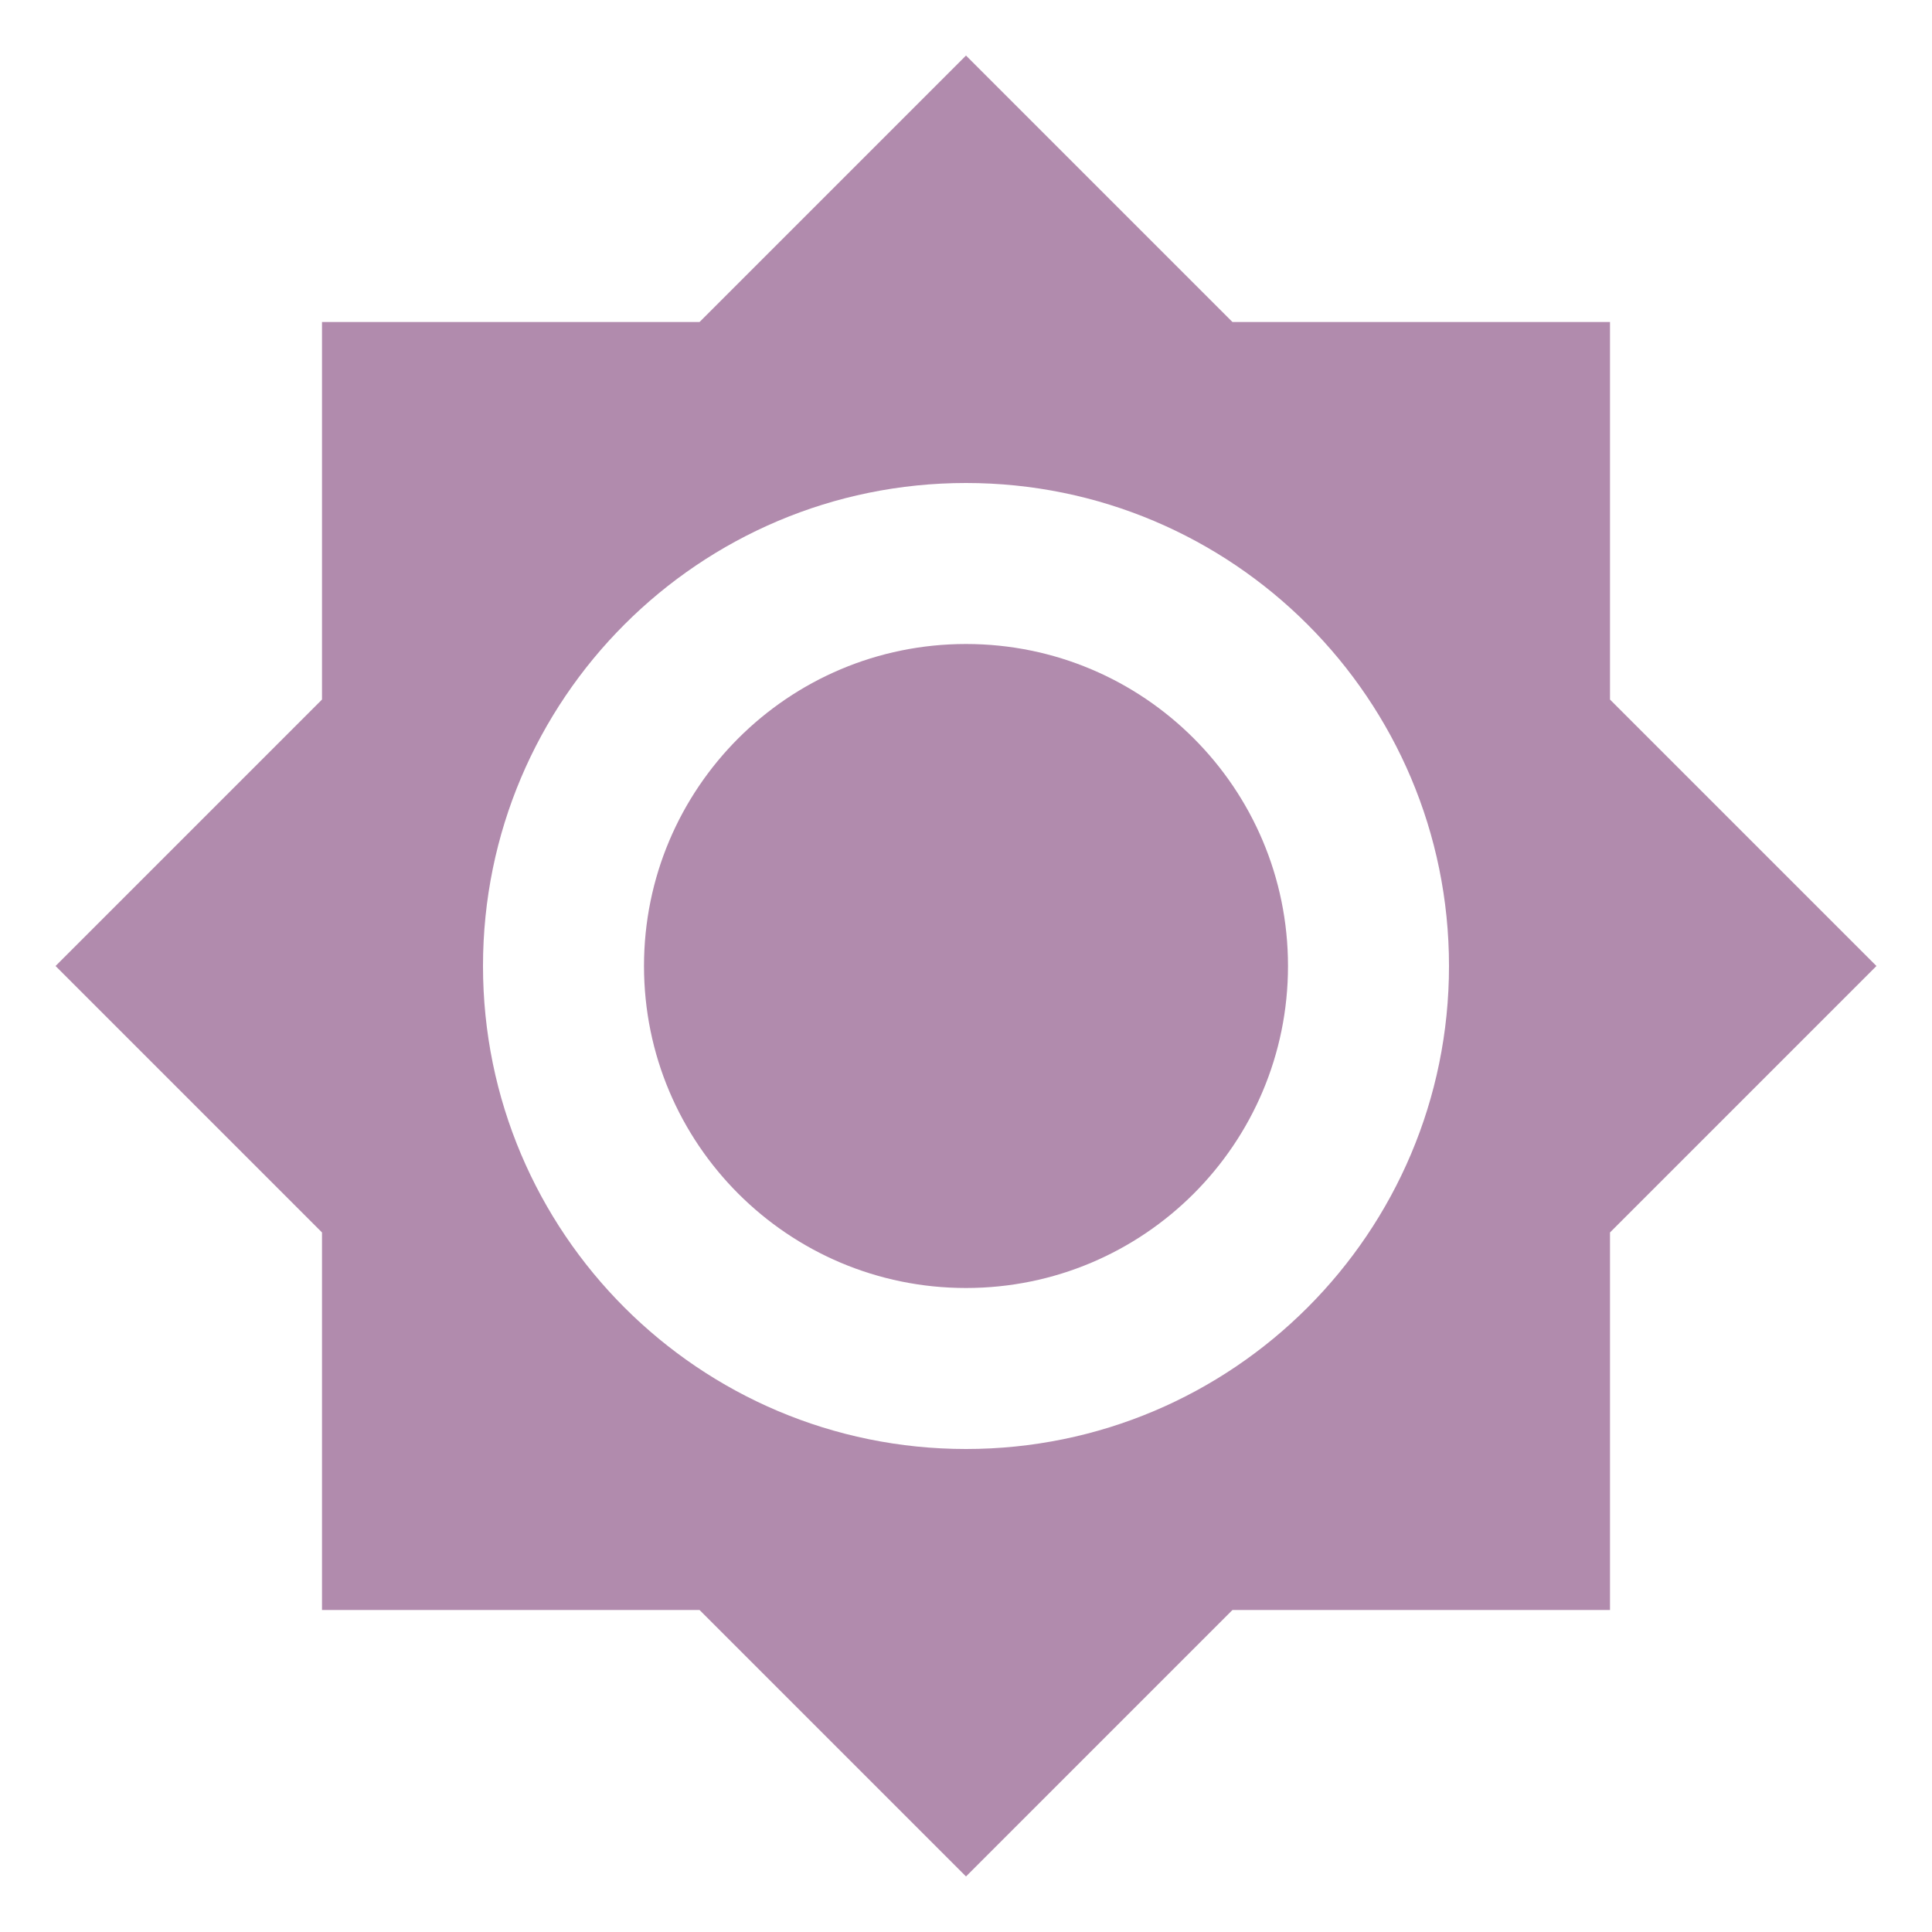
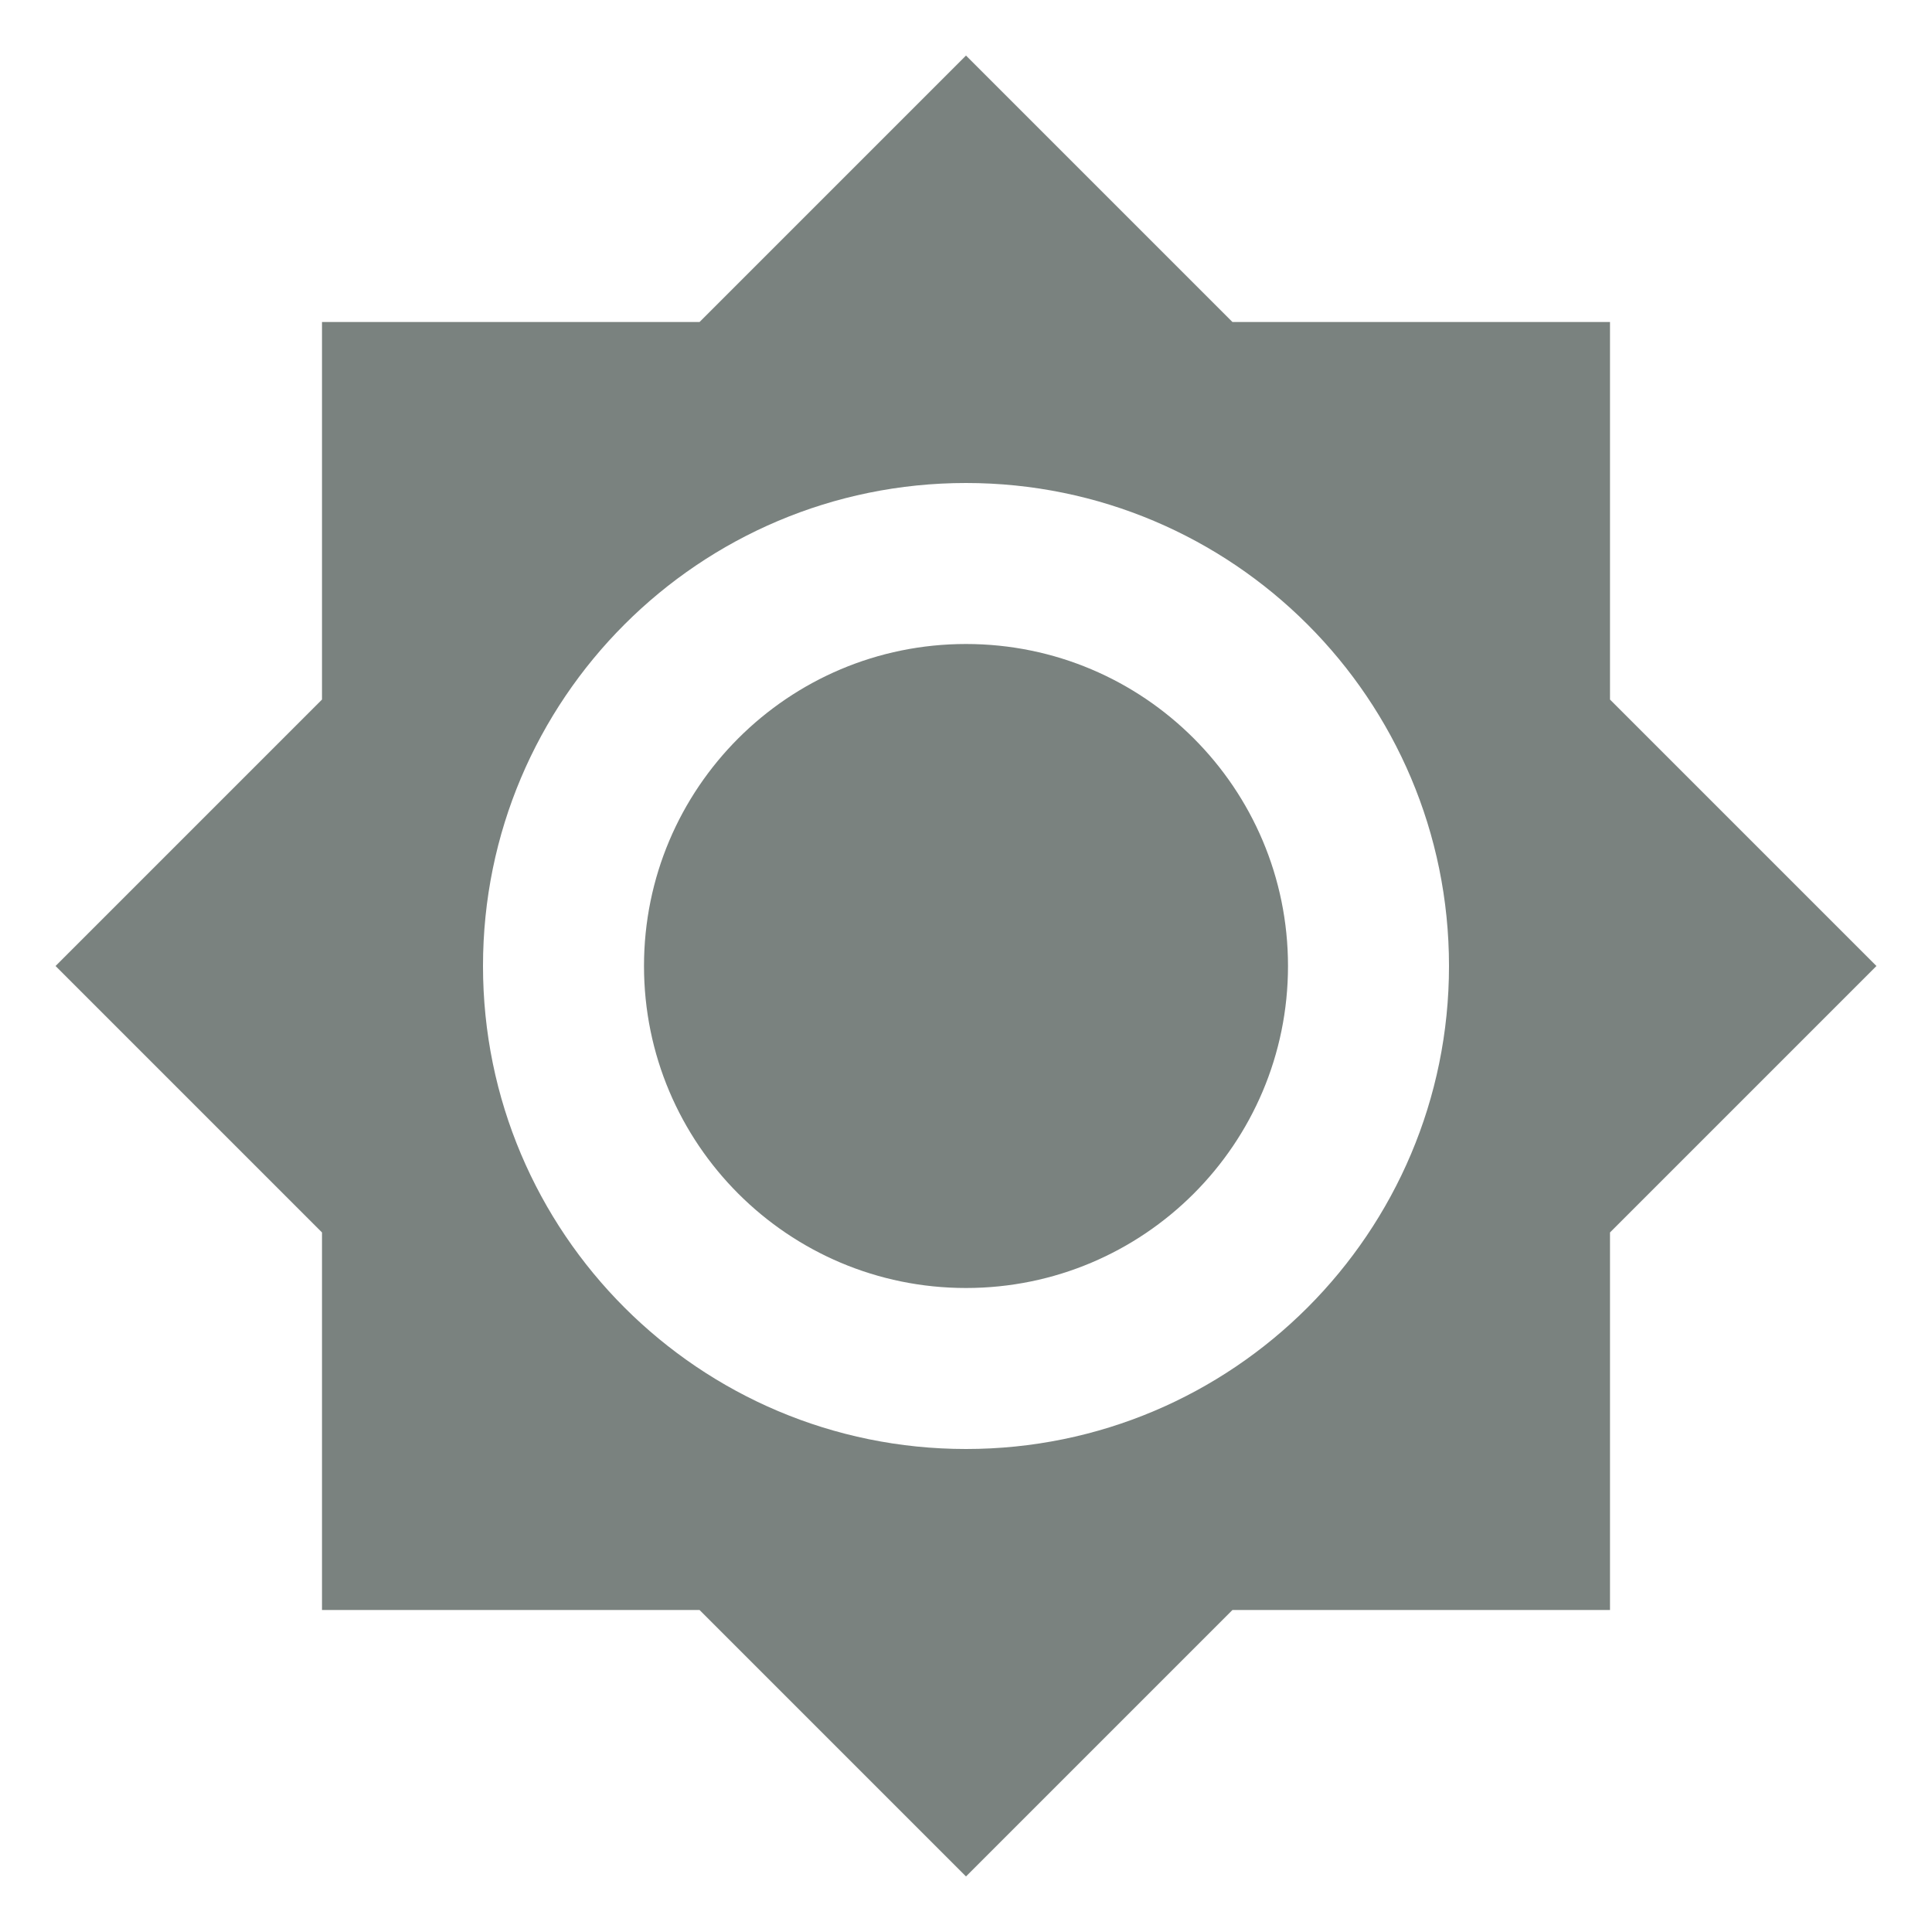
<svg xmlns="http://www.w3.org/2000/svg" viewBox="0 0 24 24">
-   <path d="M12,8A4,4 0 0,0 8,12A4,4 0 0,0 12,16A4,4 0 0,0 16,12A4,4 0 0,0 12,8M12,18A6,6 0 0,1 6,12A6,6 0 0,1 12,6A6,6 0 0,1 18,12A6,6 0 0,1 12,18M20,8.69V4H15.31L12,0.69L8.69,4H4V8.69L0.69,12L4,15.31V20H8.69L12,23.31L15.31,20H20V15.31L23.31,12L20,8.69Z" fill="#B18BAD" />
+   <path d="M12,8A4,4 0 0,0 8,12A4,4 0 0,0 12,16A4,4 0 0,0 16,12A4,4 0 0,0 12,8M12,18A6,6 0 0,1 6,12A6,6 0 0,1 12,6A6,6 0 0,1 18,12A6,6 0 0,1 12,18M20,8.69V4H15.31L12,0.69L8.69,4H4V8.69L0.69,12L4,15.31V20H8.69L12,23.31L15.31,20H20V15.31L23.31,12L20,8.69Z" fill="#7A827F" />
</svg>
